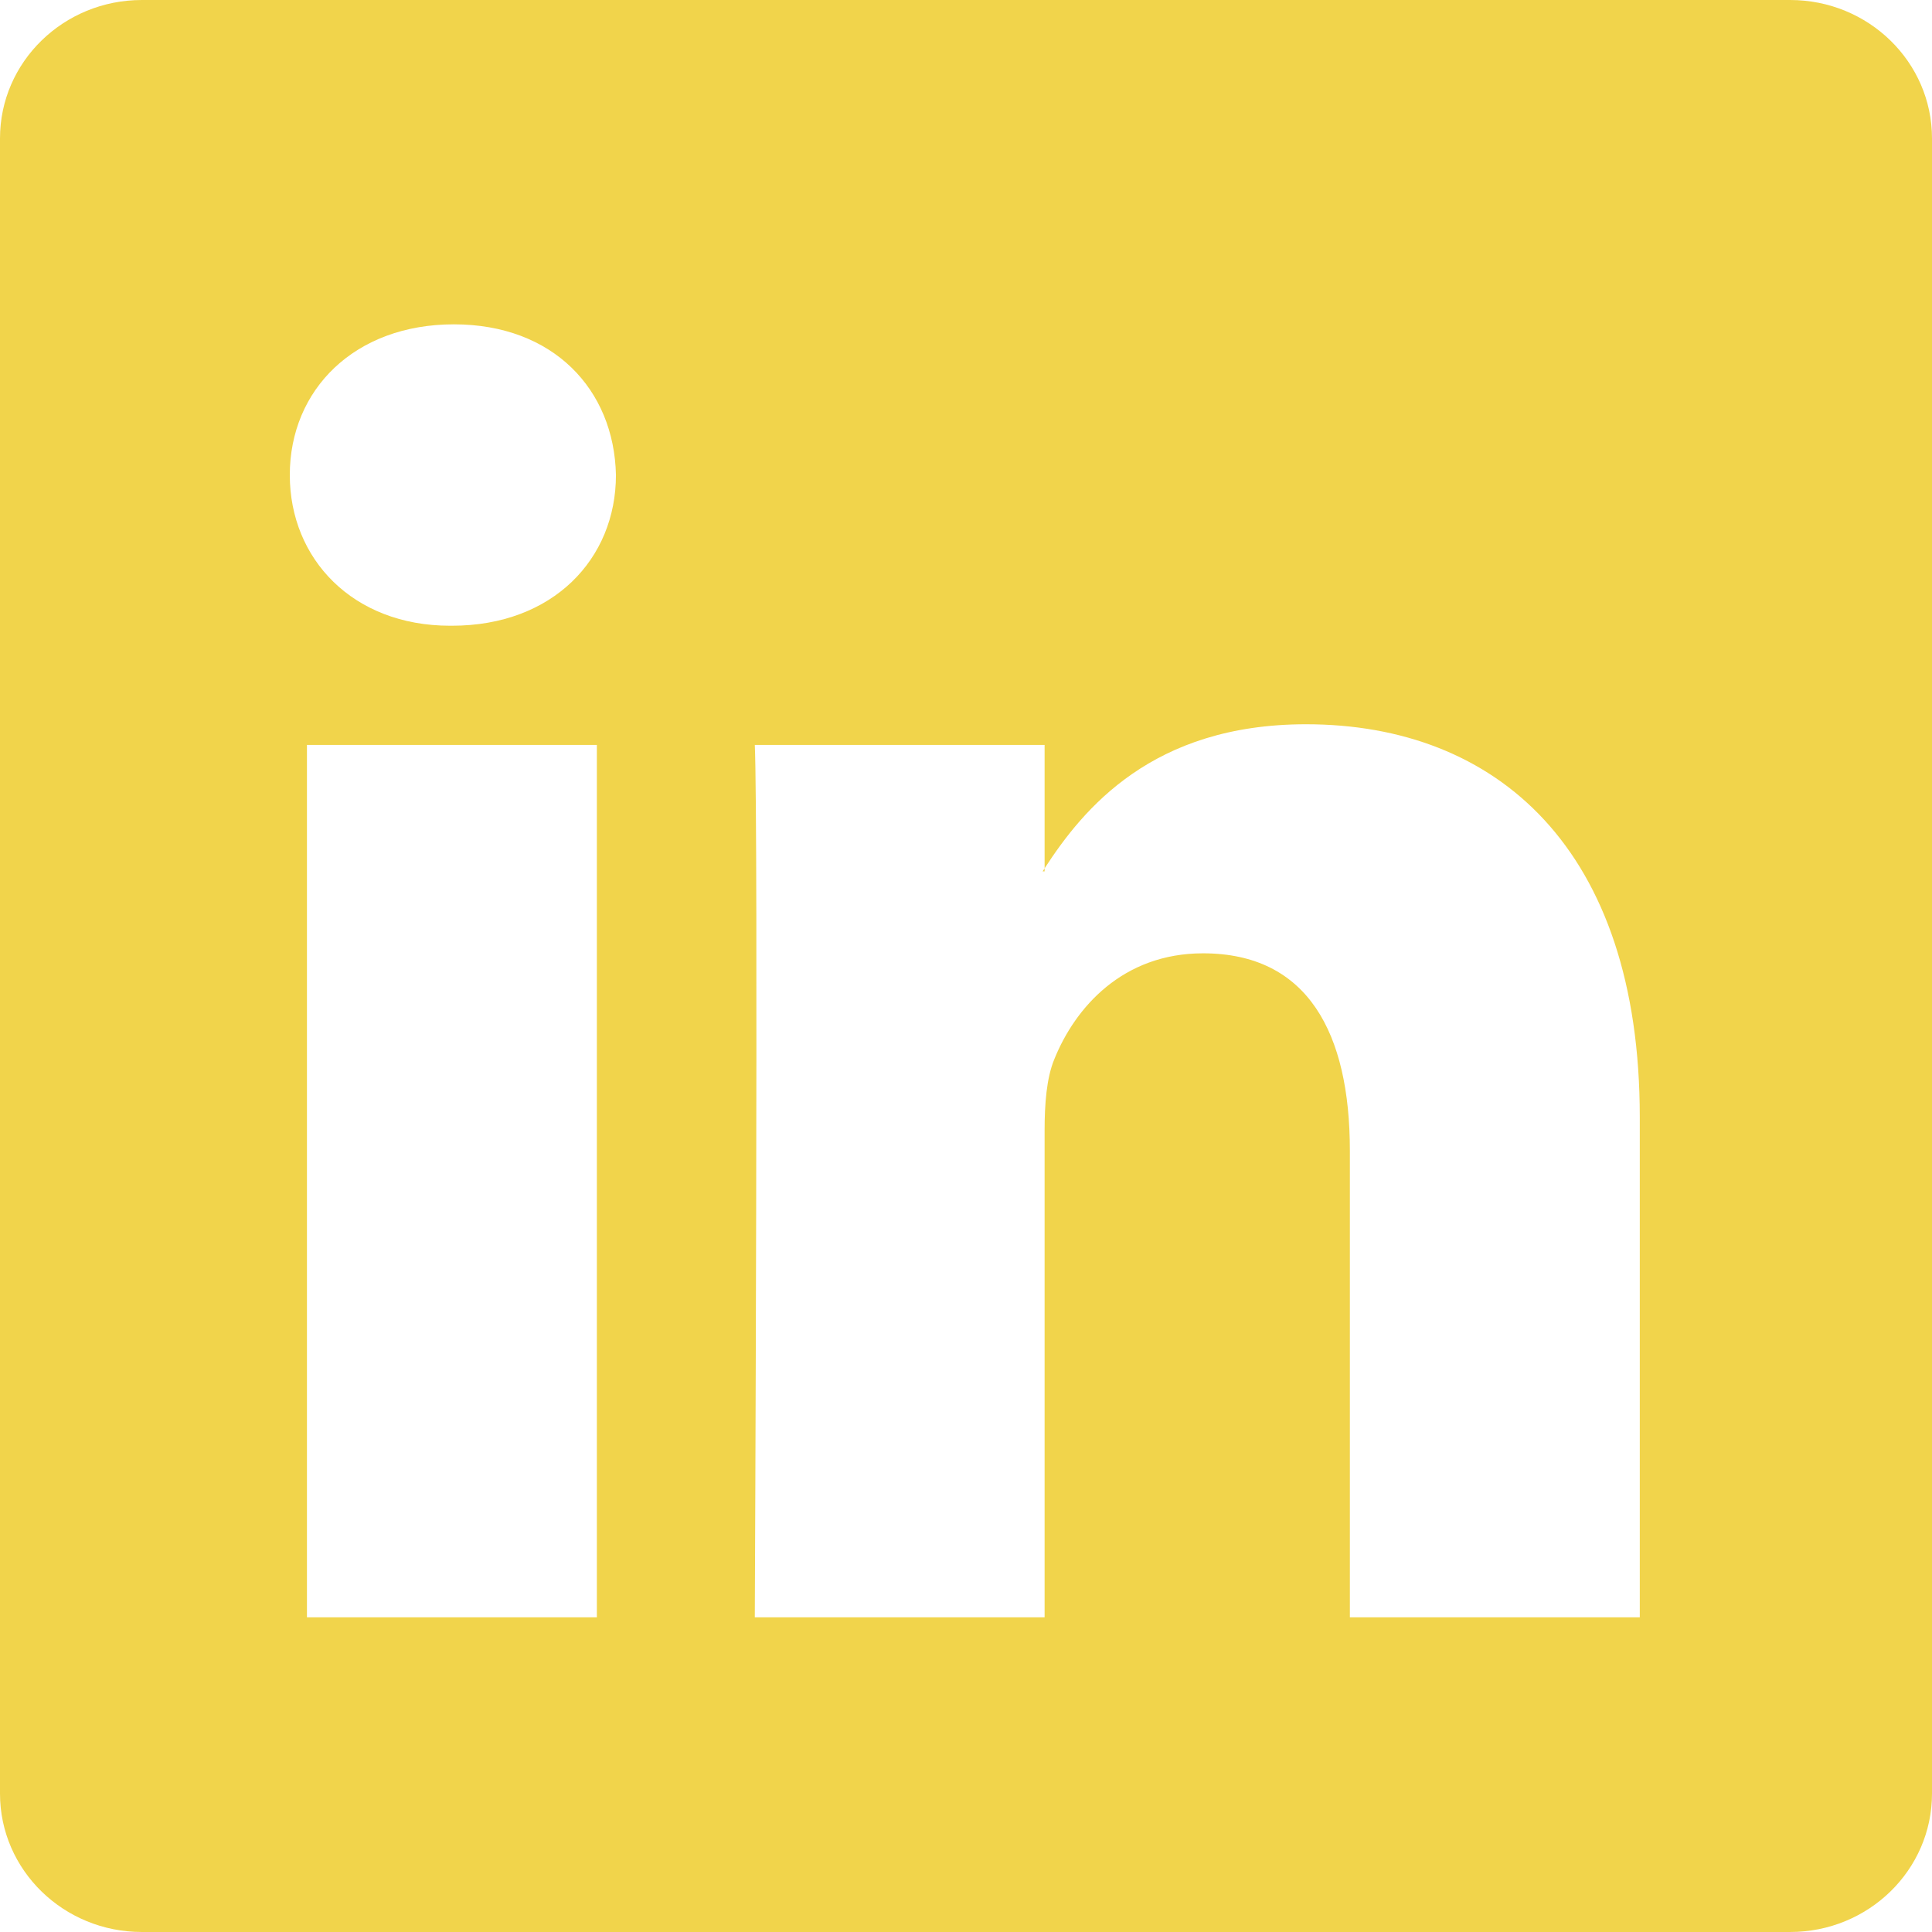
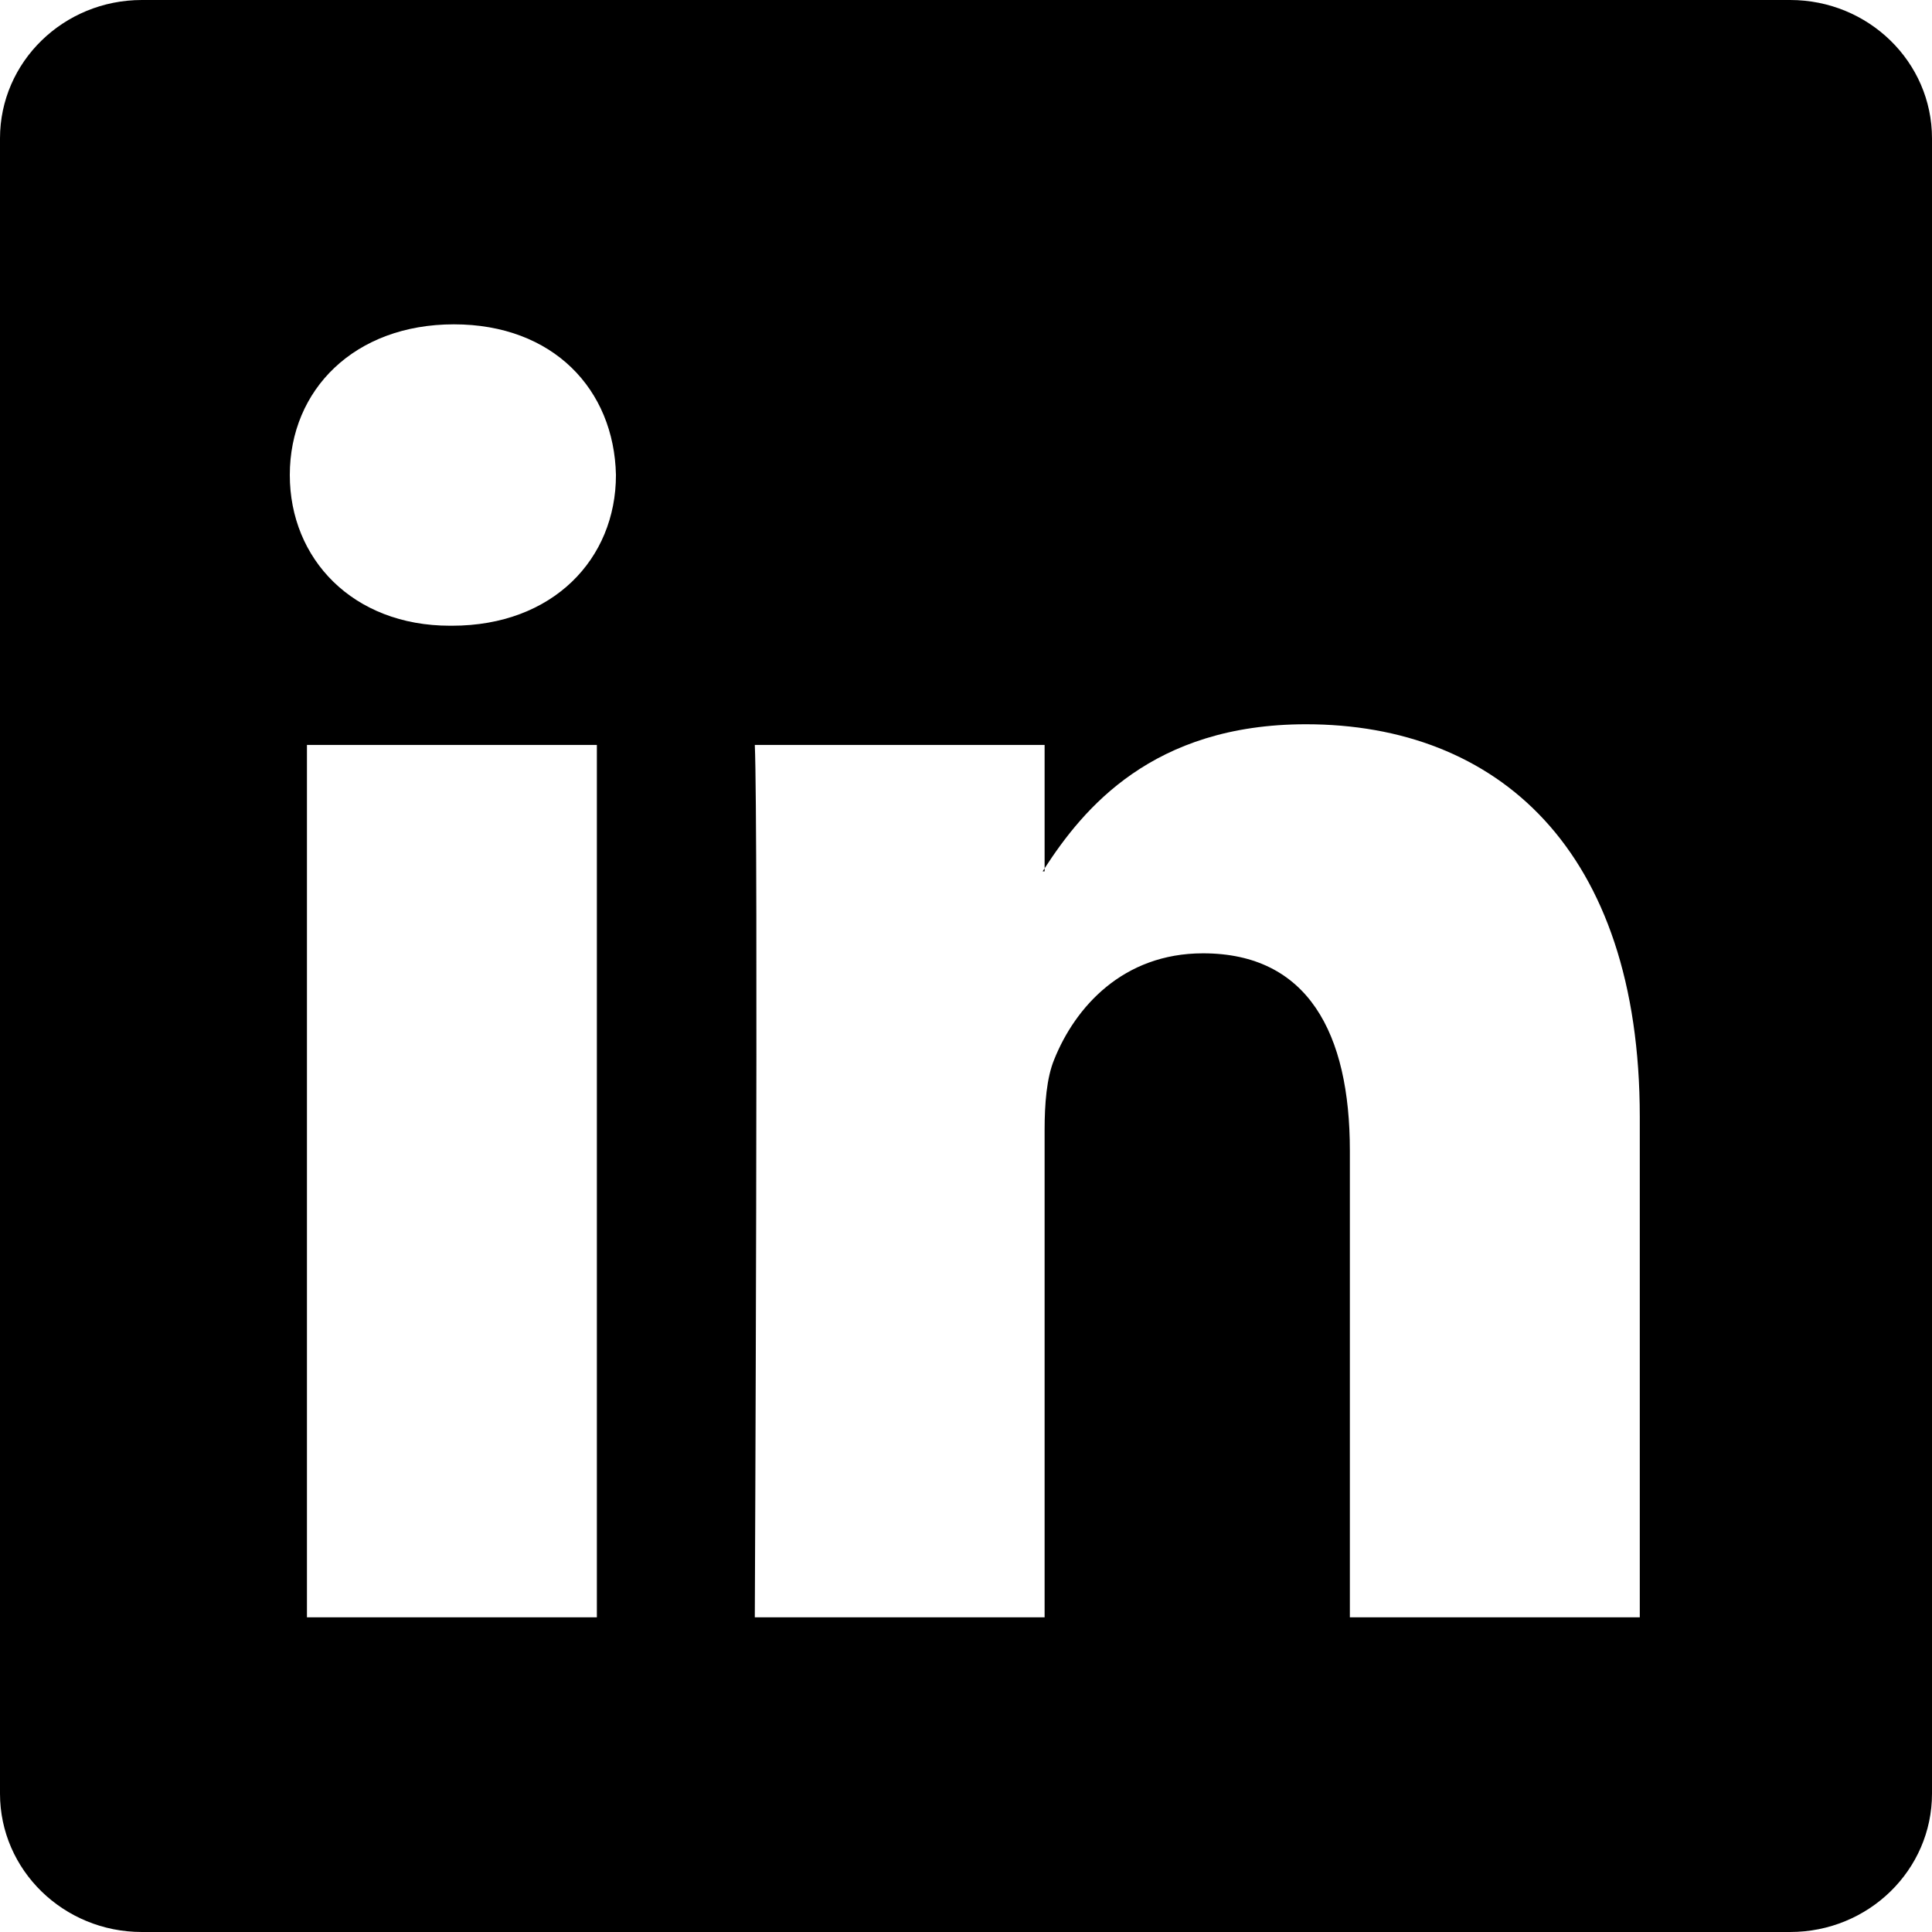
- <svg xmlns="http://www.w3.org/2000/svg" width="16" height="16" fill="#F1D44B" class="bi bi-linkedin" viewBox="0 0 16 16">
+ <svg xmlns="http://www.w3.org/2000/svg" width="16" height="16" fill="currentColor" class="bi bi-linkedin" viewBox="0 0 16 16">
  <path d="M0 1.146C0 .513.526 0 1.175 0h13.65C15.474 0 16 .513 16 1.146v13.708c0 .633-.526 1.146-1.175 1.146H1.175C.526 16 0 15.487 0 14.854zm4.943 12.248V6.169H2.542v7.225zm-1.2-8.212c.837 0 1.358-.554 1.358-1.248-.015-.709-.52-1.248-1.342-1.248S2.4 3.226 2.4 3.934c0 .694.521 1.248 1.327 1.248zm4.908 8.212V9.359c0-.216.016-.432.08-.586.173-.431.568-.878 1.232-.878.869 0 1.216.662 1.216 1.634v3.865h2.401V9.25c0-2.22-1.184-3.252-2.764-3.252-1.274 0-1.845.7-2.165 1.193v.025h-.016l.016-.025V6.169h-2.4c.03.678 0 7.225 0 7.225z" />
</svg>
